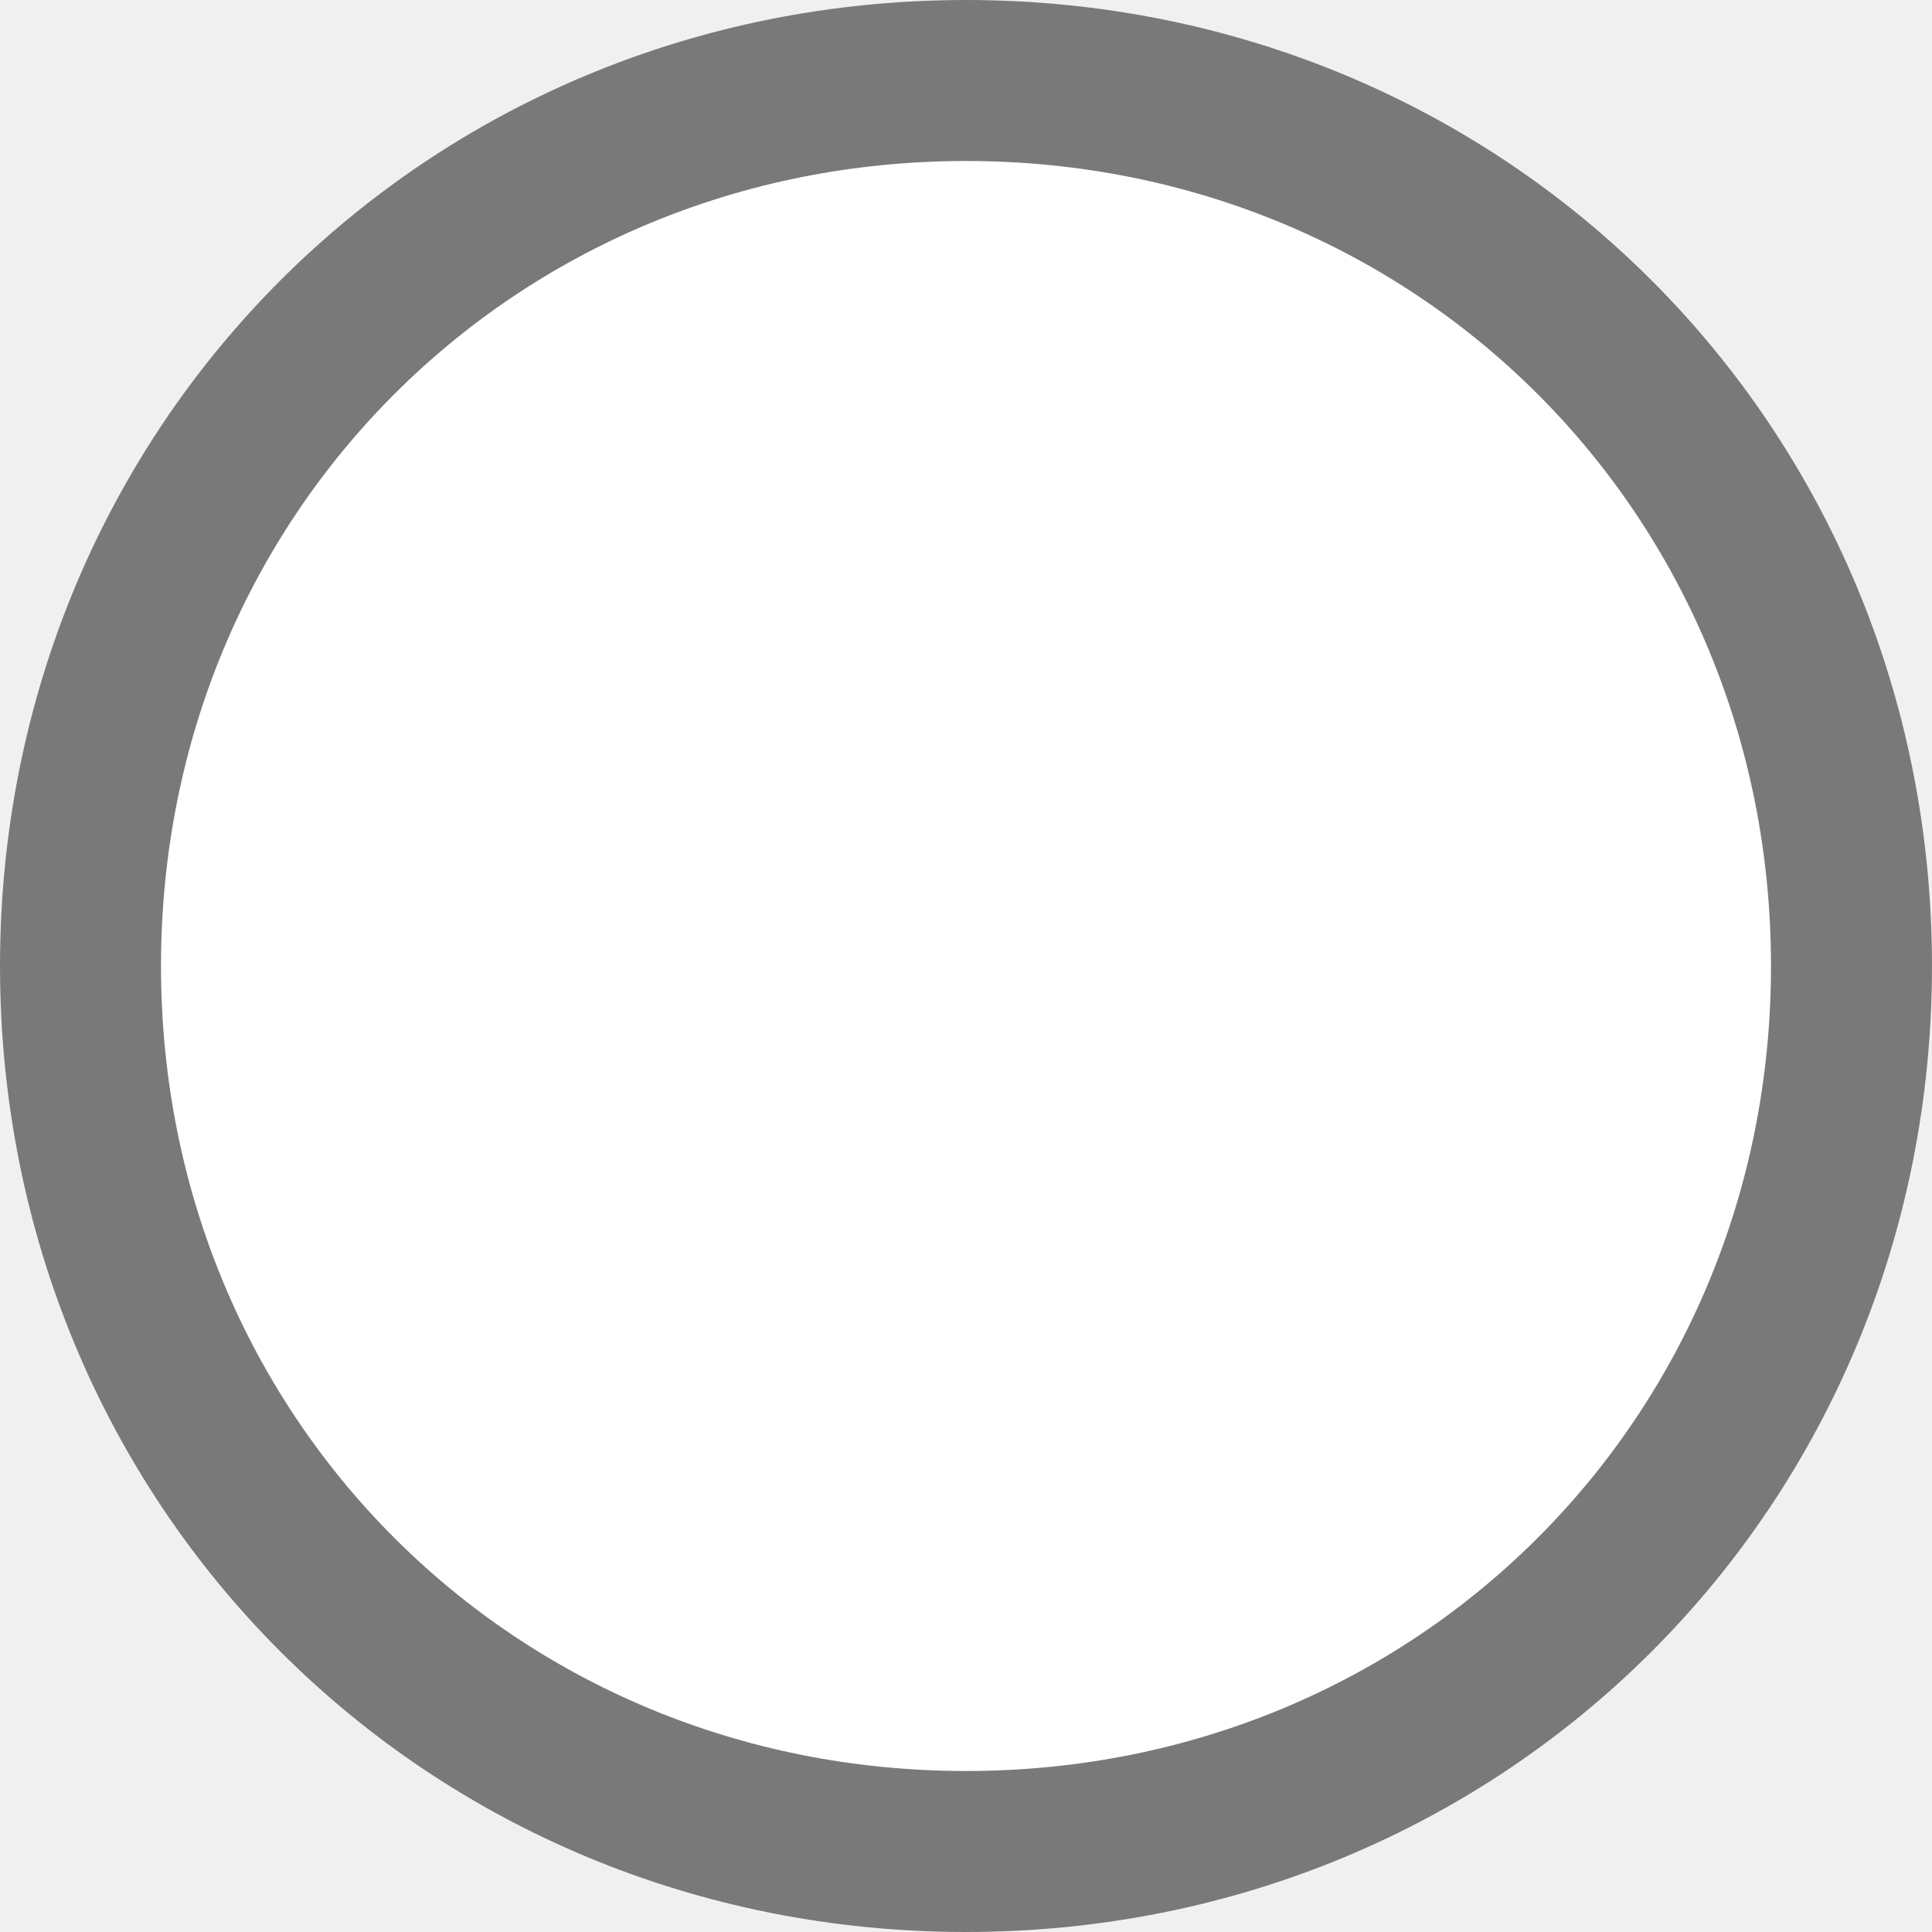
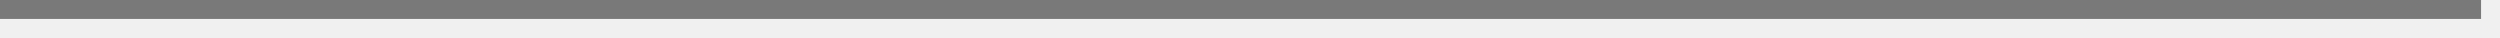
- <svg xmlns="http://www.w3.org/2000/svg" version="1.1" width="12px" height="12px" viewBox="5 9  12 12">
-   <path d="M 11 9  C 14.36 9  17 11.64  17 15  C 17 18.36  14.36 21  11 21  C 7.64 21  5 18.36  5 15  C 5 11.64  7.64 9  11 9  Z " fill-rule="nonzero" fill="#ffffff" stroke="none" />
-   <path d="M 11 9.5  C 14.08 9.5  16.5 11.92  16.5 15  C 16.5 18.08  14.08 20.5  11 20.5  C 7.92 20.5  5.5 18.08  5.5 15  C 5.5 11.92  7.92 9.5  11 9.5  Z " stroke-width="1" stroke="#797979" fill="none" />
+ <svg xmlns="http://www.w3.org/2000/svg" version="1.1" width="132px" height="2px">
+   <g transform="matrix(1 0 0 1 -723 -305 )">
+     <path d="M 723 305.5  L 854 305.5  " stroke-width="1" stroke="#797979" fill="none" />
+   </g>
</svg>
